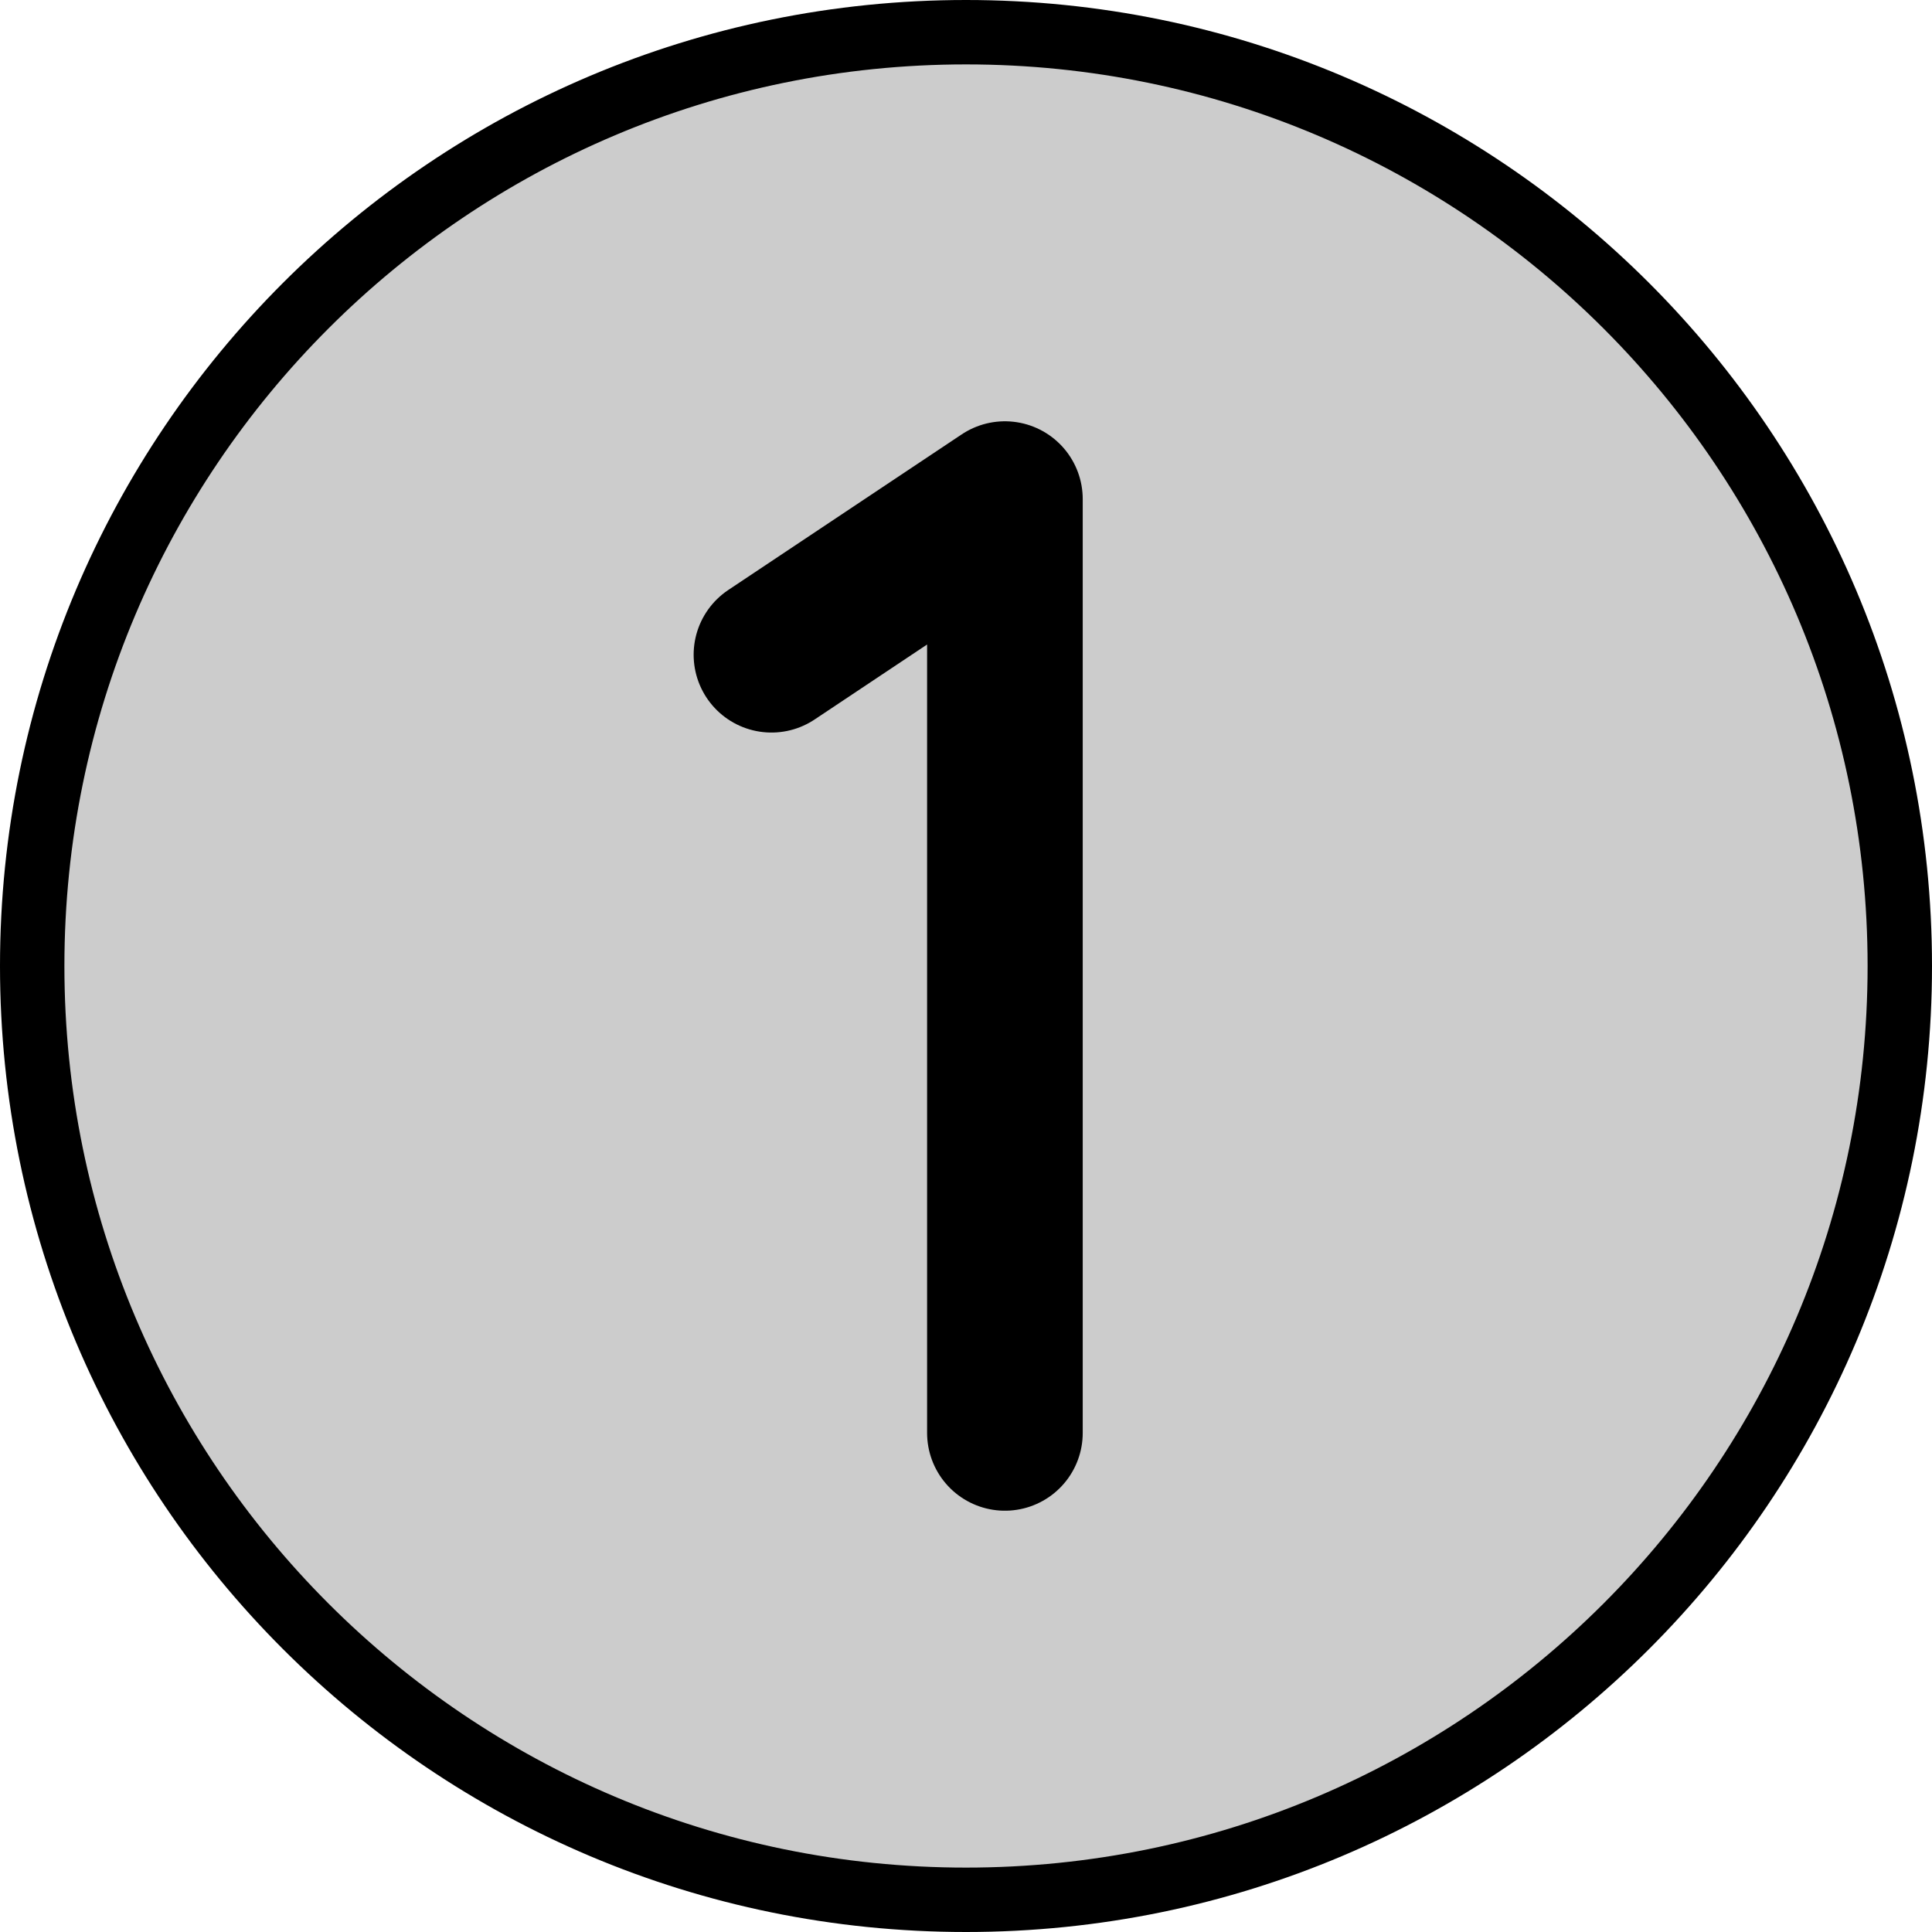
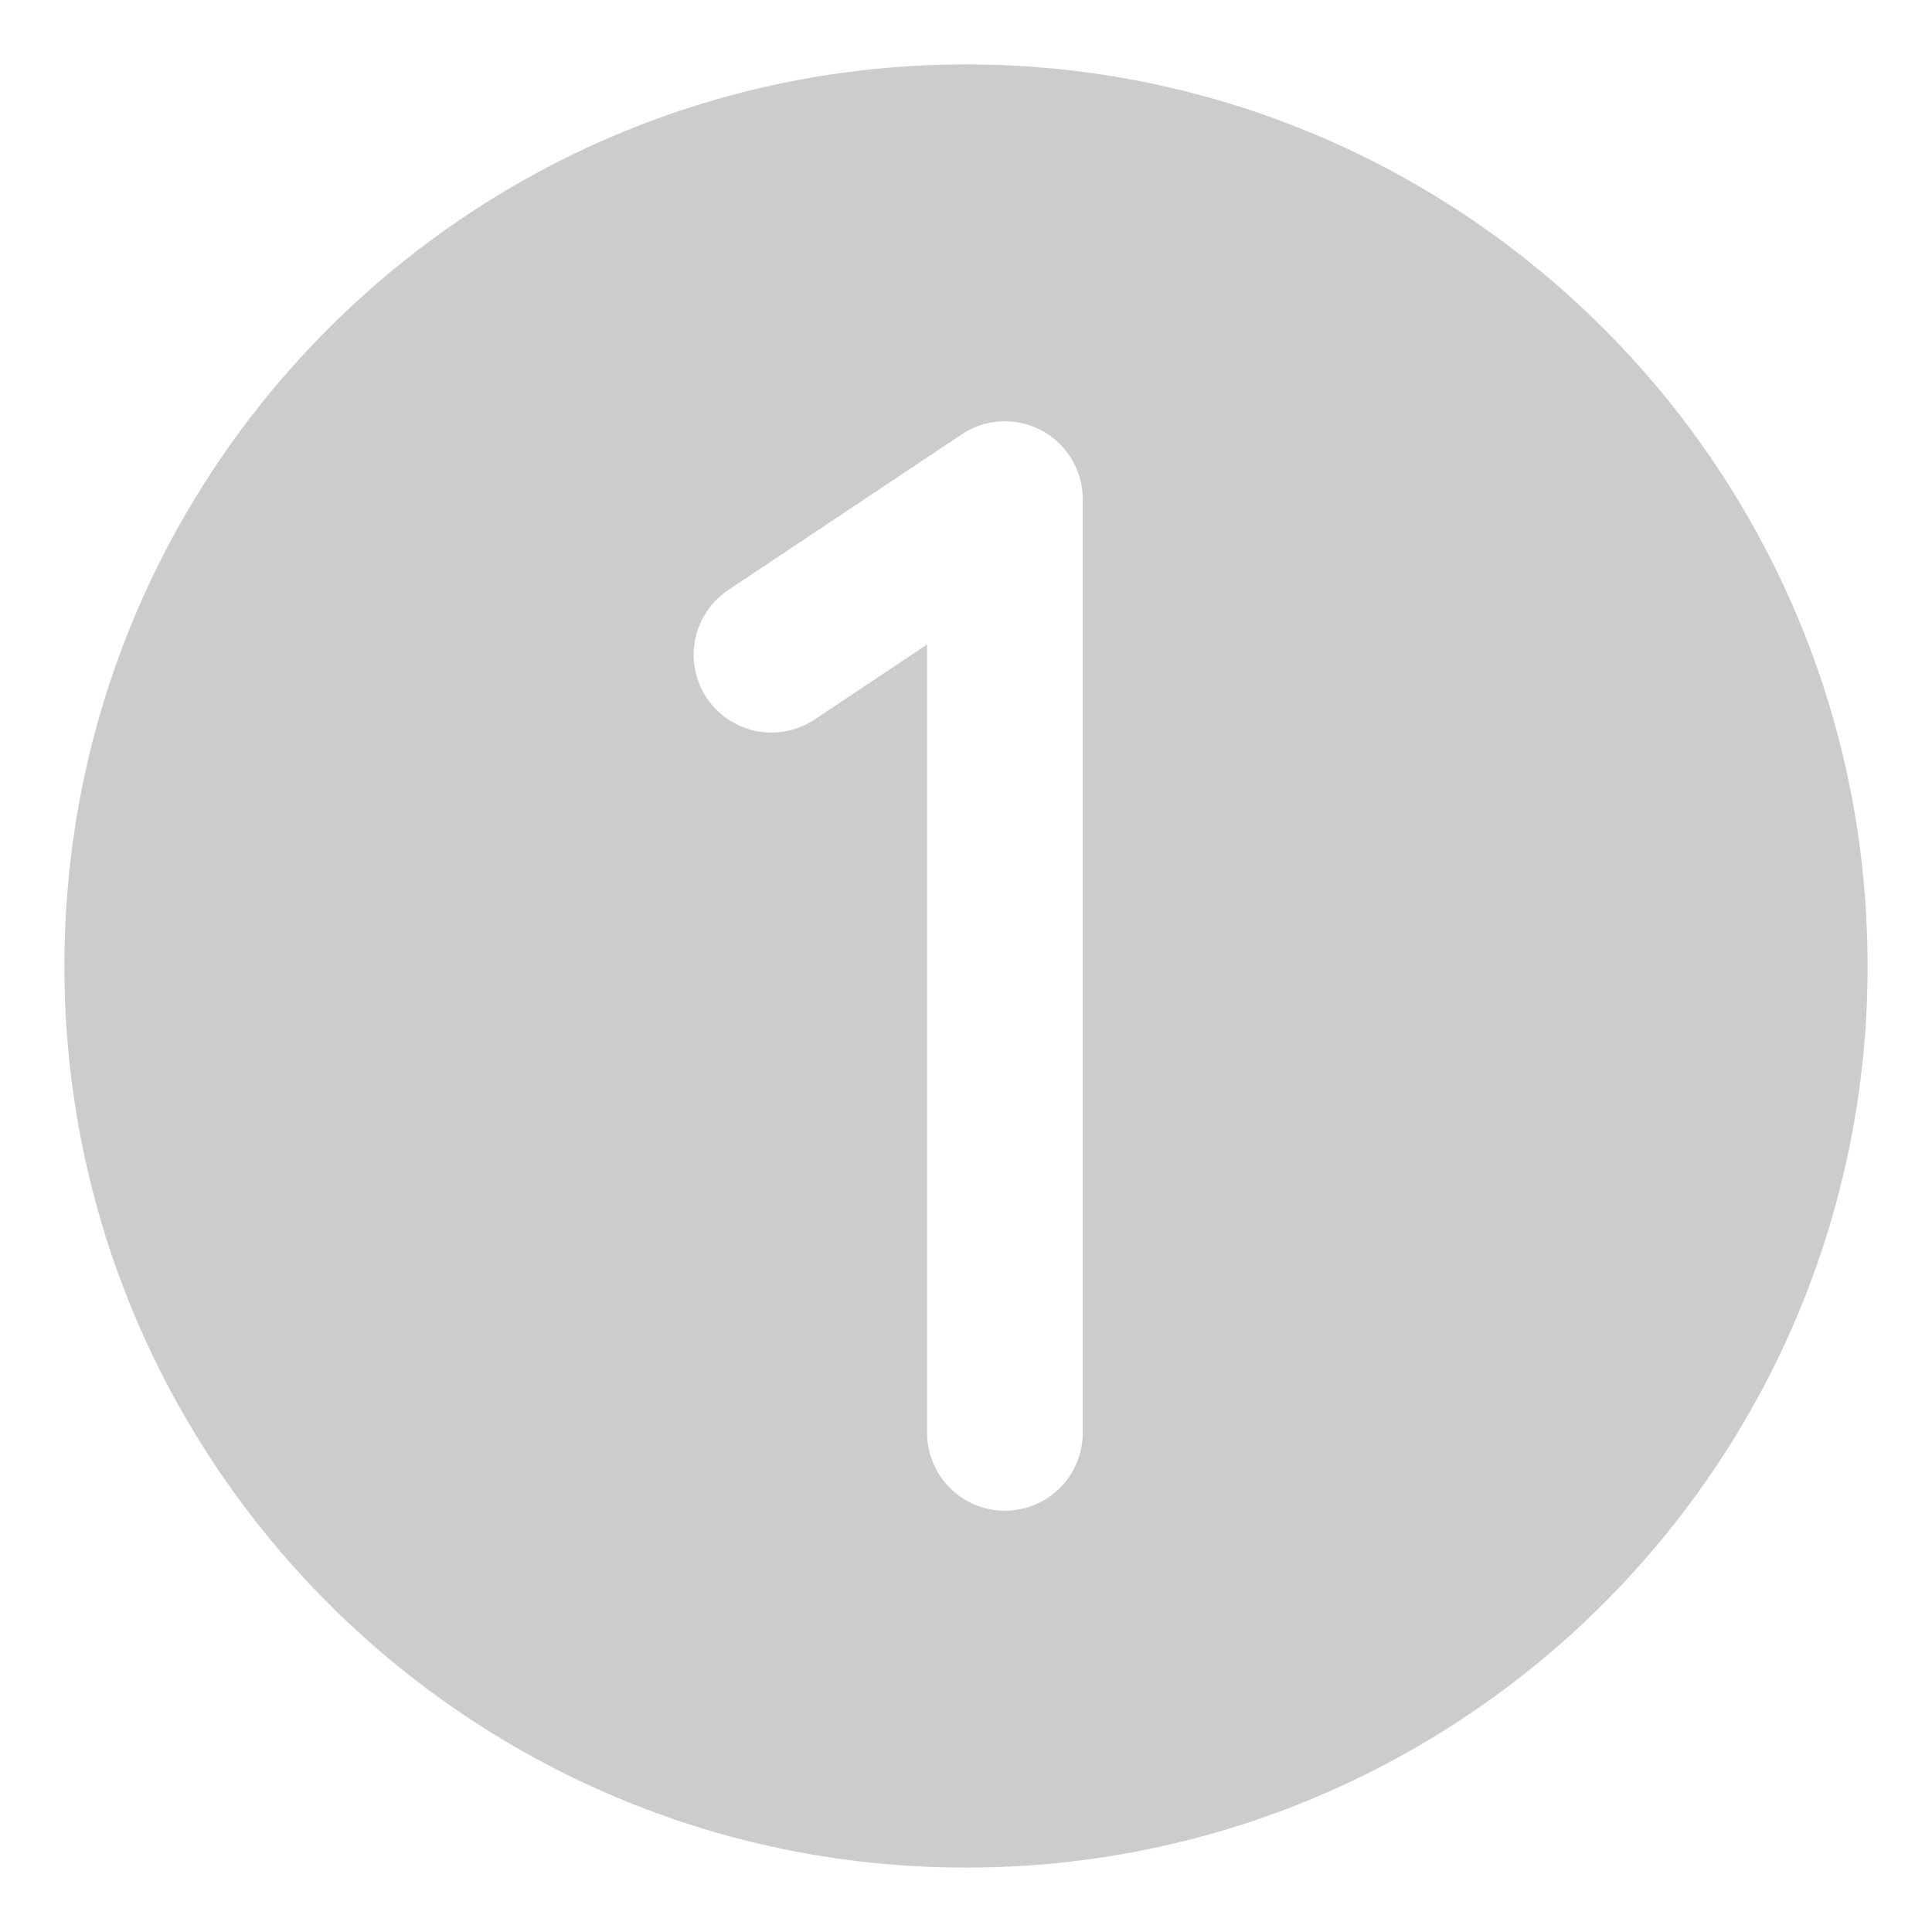
<svg xmlns="http://www.w3.org/2000/svg" viewBox="0 0 60 60">
-   <g style="" transform="matrix(0.302083, 0, 0, 0.302083, -8.666656, -8.666656)">
+   <g style="color:white" transform="matrix(0.302083, 0, 0, 0.302083, -8.666656, -8.666656)">
    <circle cx="128" cy="128" r="96" opacity="0.2" />
    <circle cx="128" cy="128" r="96" fill="none" stroke="currentColor" stroke-linecap="round" stroke-linejoin="round" style="stroke-width: 6.621px;" />
    <polyline points="132 176 132 80 108 96" fill="none" stroke="currentColor" stroke-linecap="round" stroke-linejoin="round" stroke-width="16" />
  </g>
</svg>
